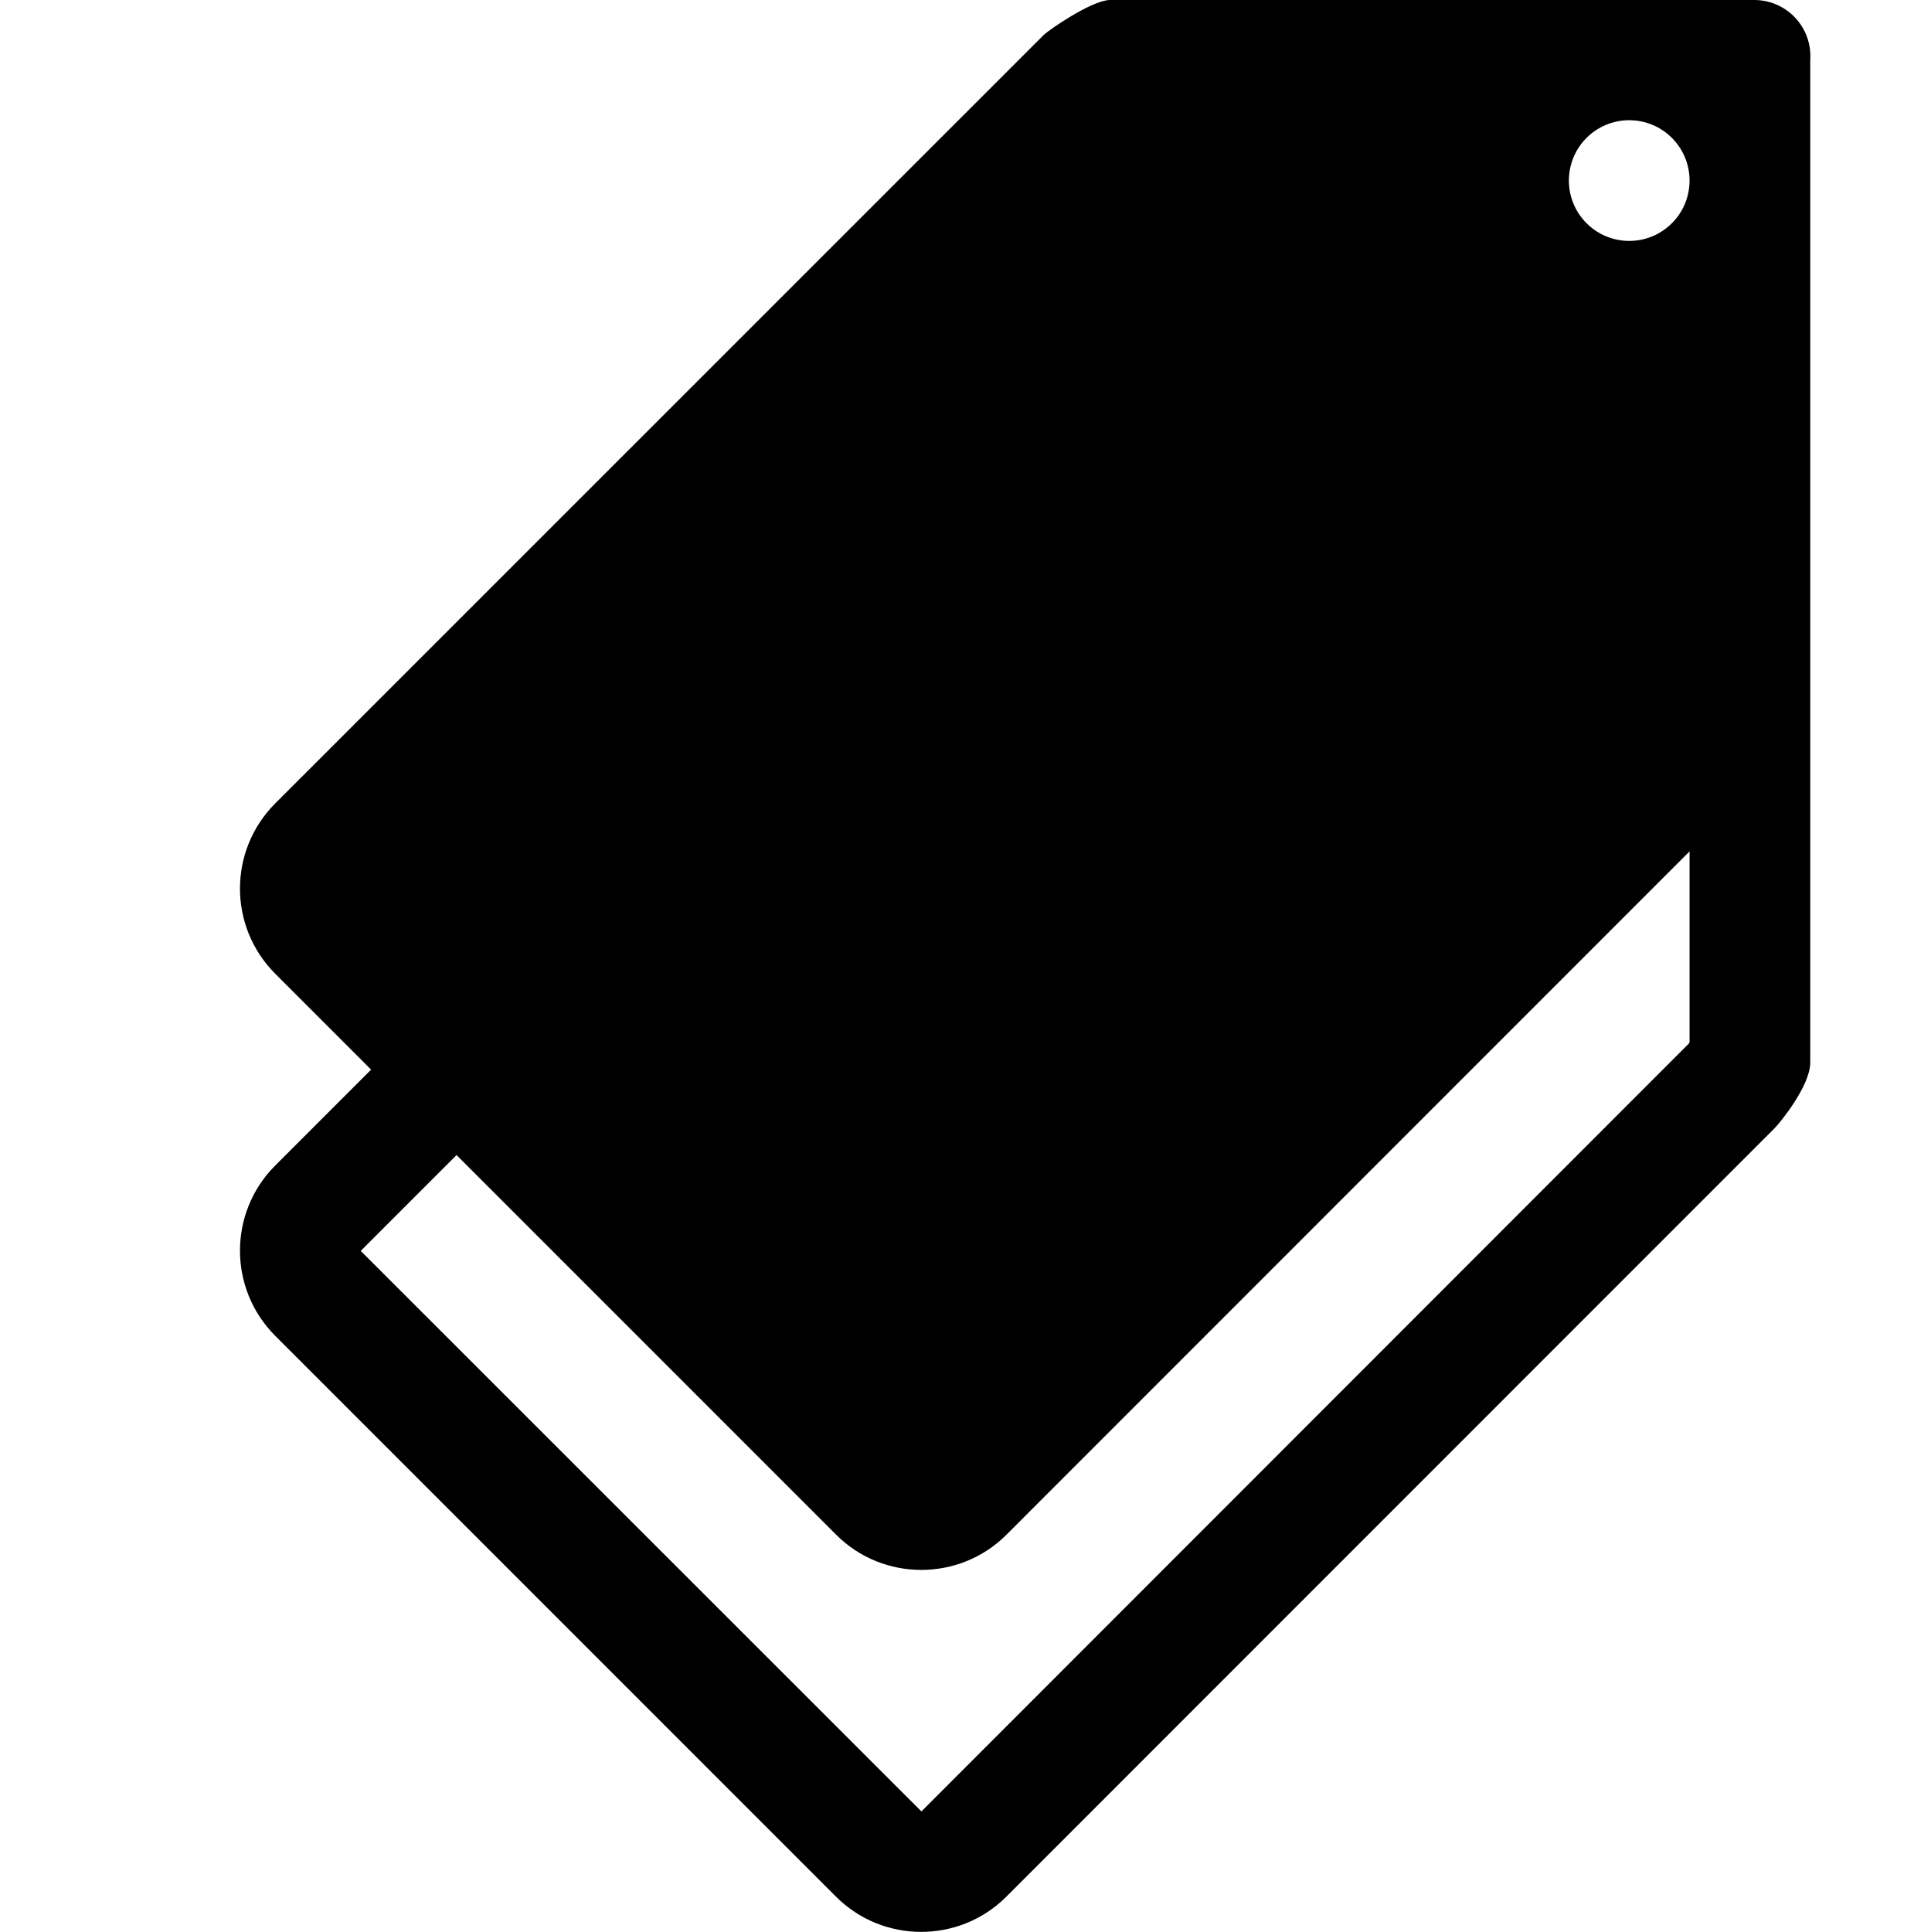
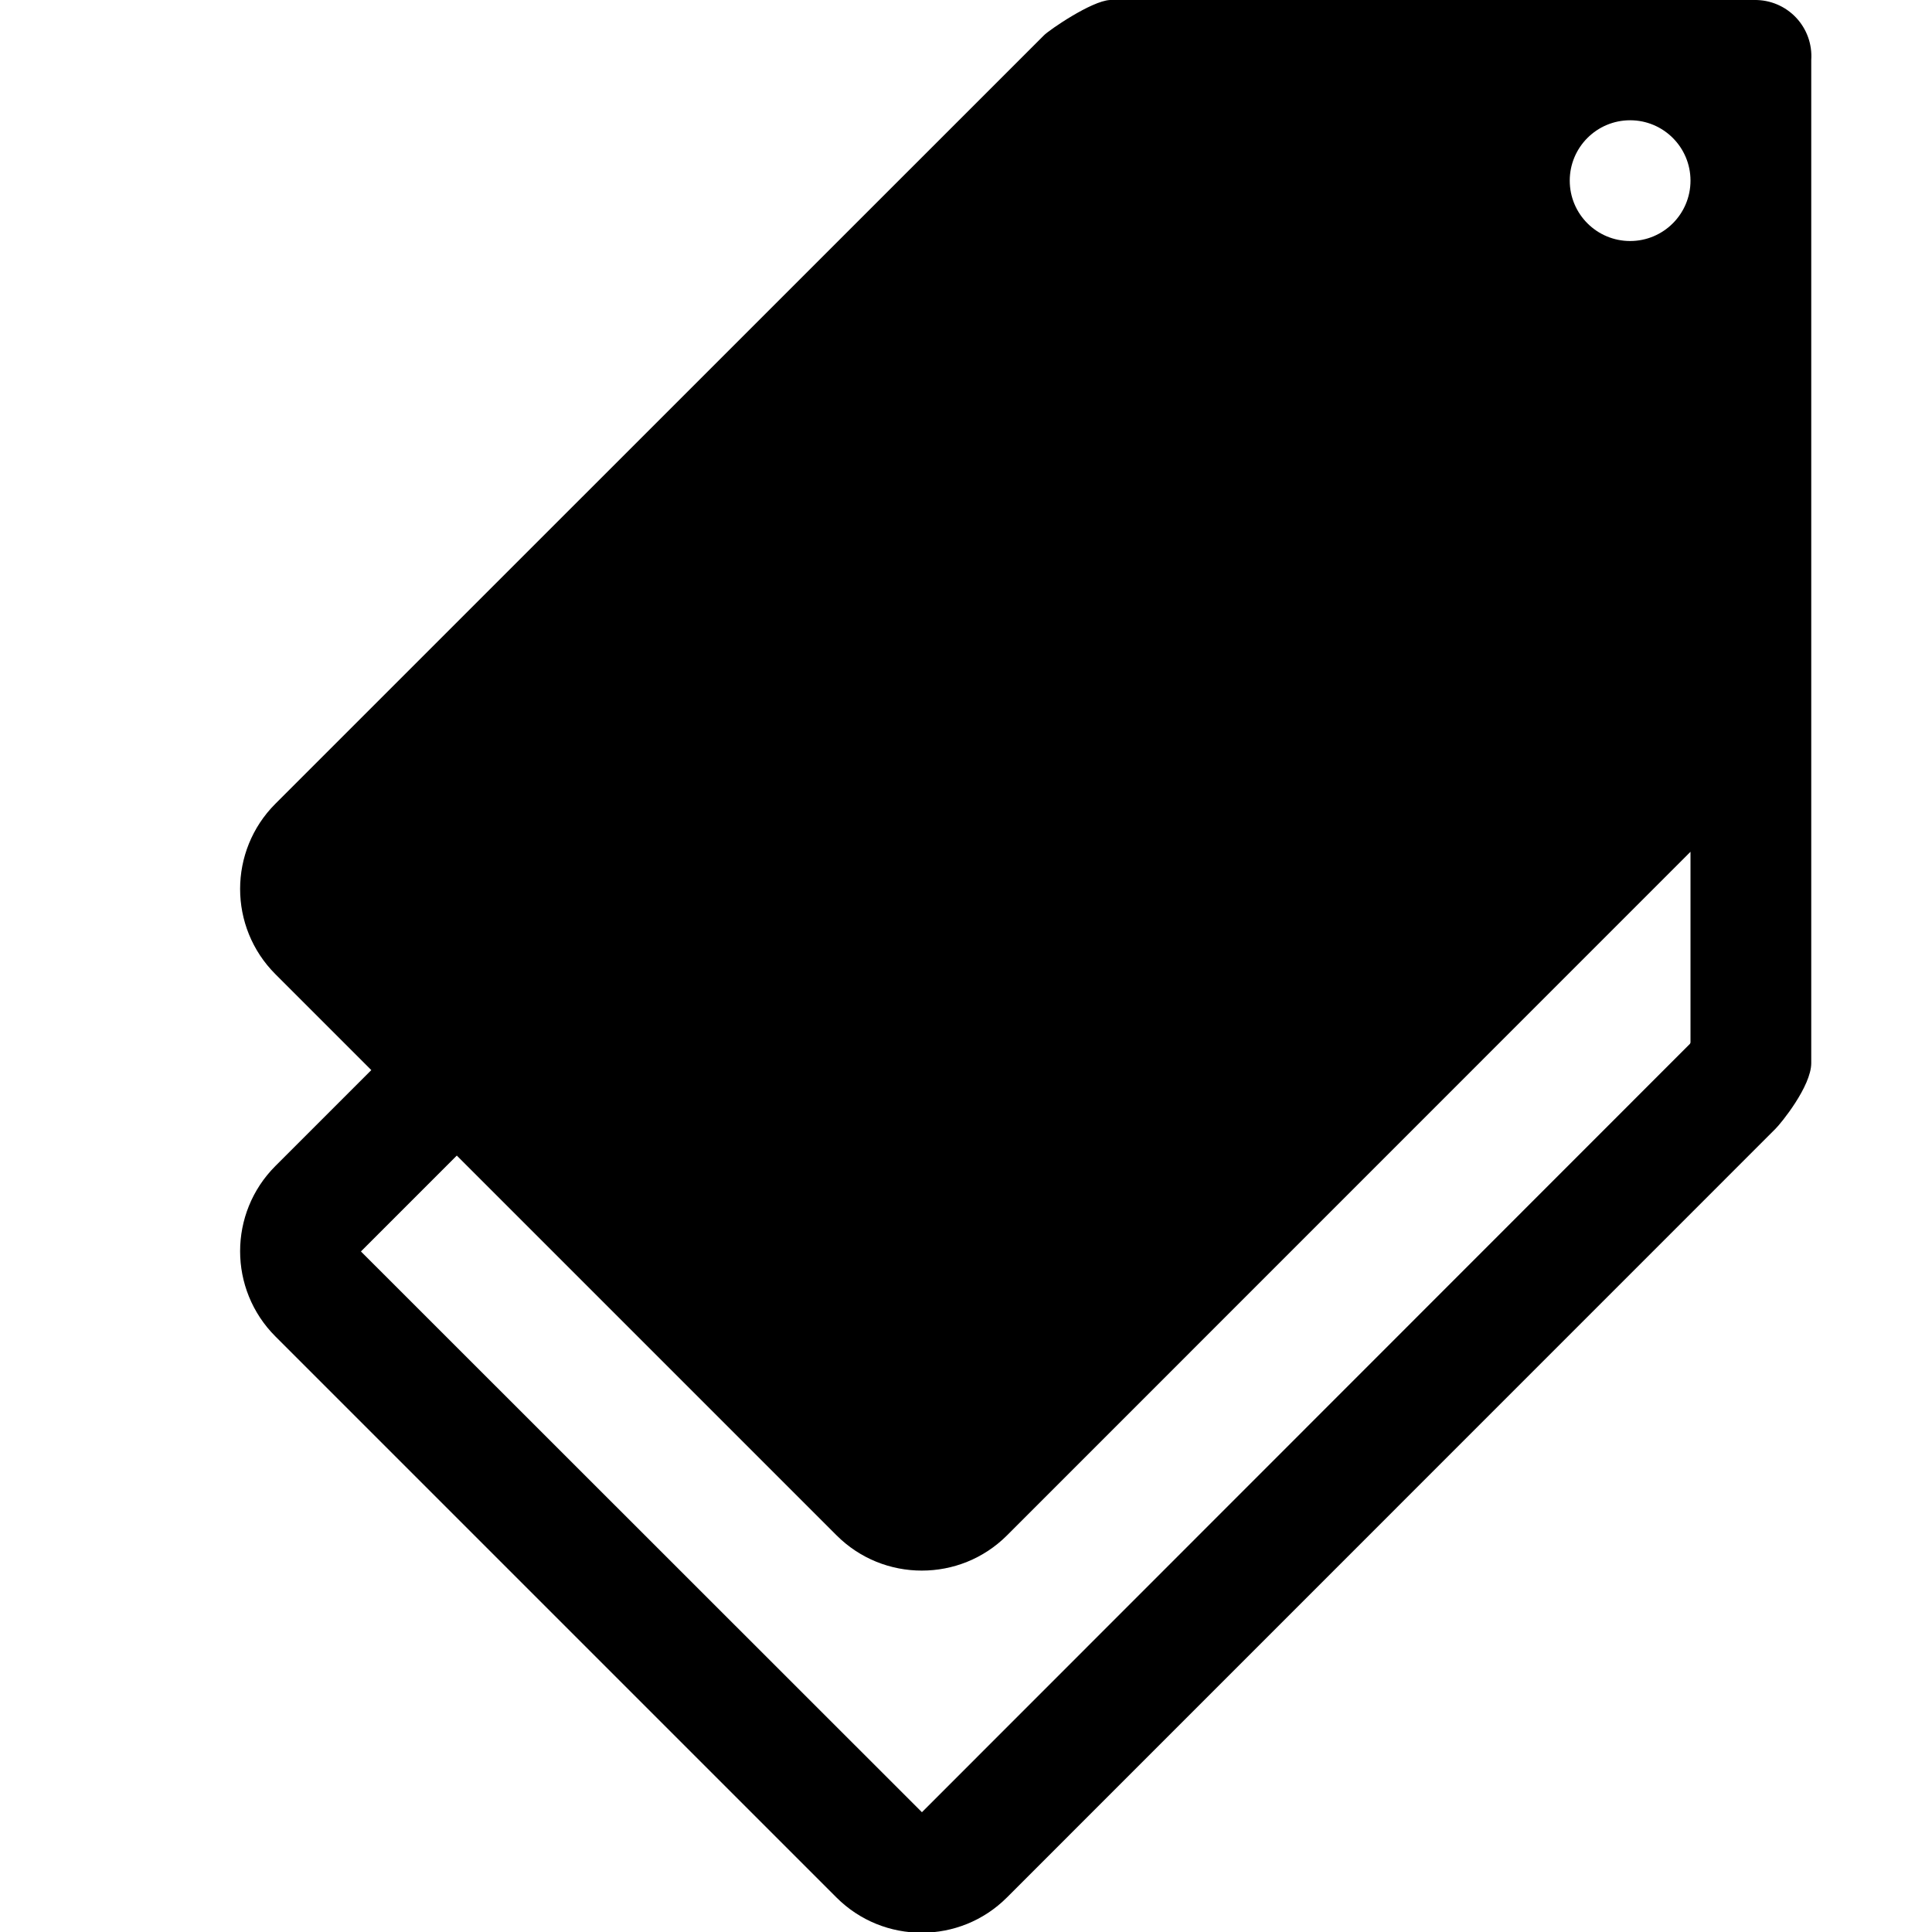
- <svg xmlns="http://www.w3.org/2000/svg" width="32" height="32.014" fill="currentColor">
+ <svg xmlns="http://www.w3.org/2000/svg" viewBox="0 0 32 32" fill="currentColor">
  <path d="M29.058 0h-.054c-.016 0-.03-.002-.046 0H18.384c-.306.016-1.002.494-1.092.584L4.562 13.312c-.78.78-.78 2.044 0 2.824l1.588 1.588-1.588 1.588c-.78.78-.78 2.044 0 2.824l9.292 9.292c.39.39.9.584 1.412.584s1.022-.194 1.412-.584l12.728-12.73c.092-.09.594-.706.594-1.09V.994A.93.93 0 0029.058 0zM27 1.992a1 1 0 110 2 1 1 0 010-2zm.994 15.294L15.27 30.016l-9.292-9.288 1.588-1.588 6.29 6.29c.39.39.9.584 1.412.584s1.022-.194 1.412-.584L28 14.108v3.162c-.006.01-.01.016-.006.016-.002 0-.002 0 0 0z" />
</svg>
